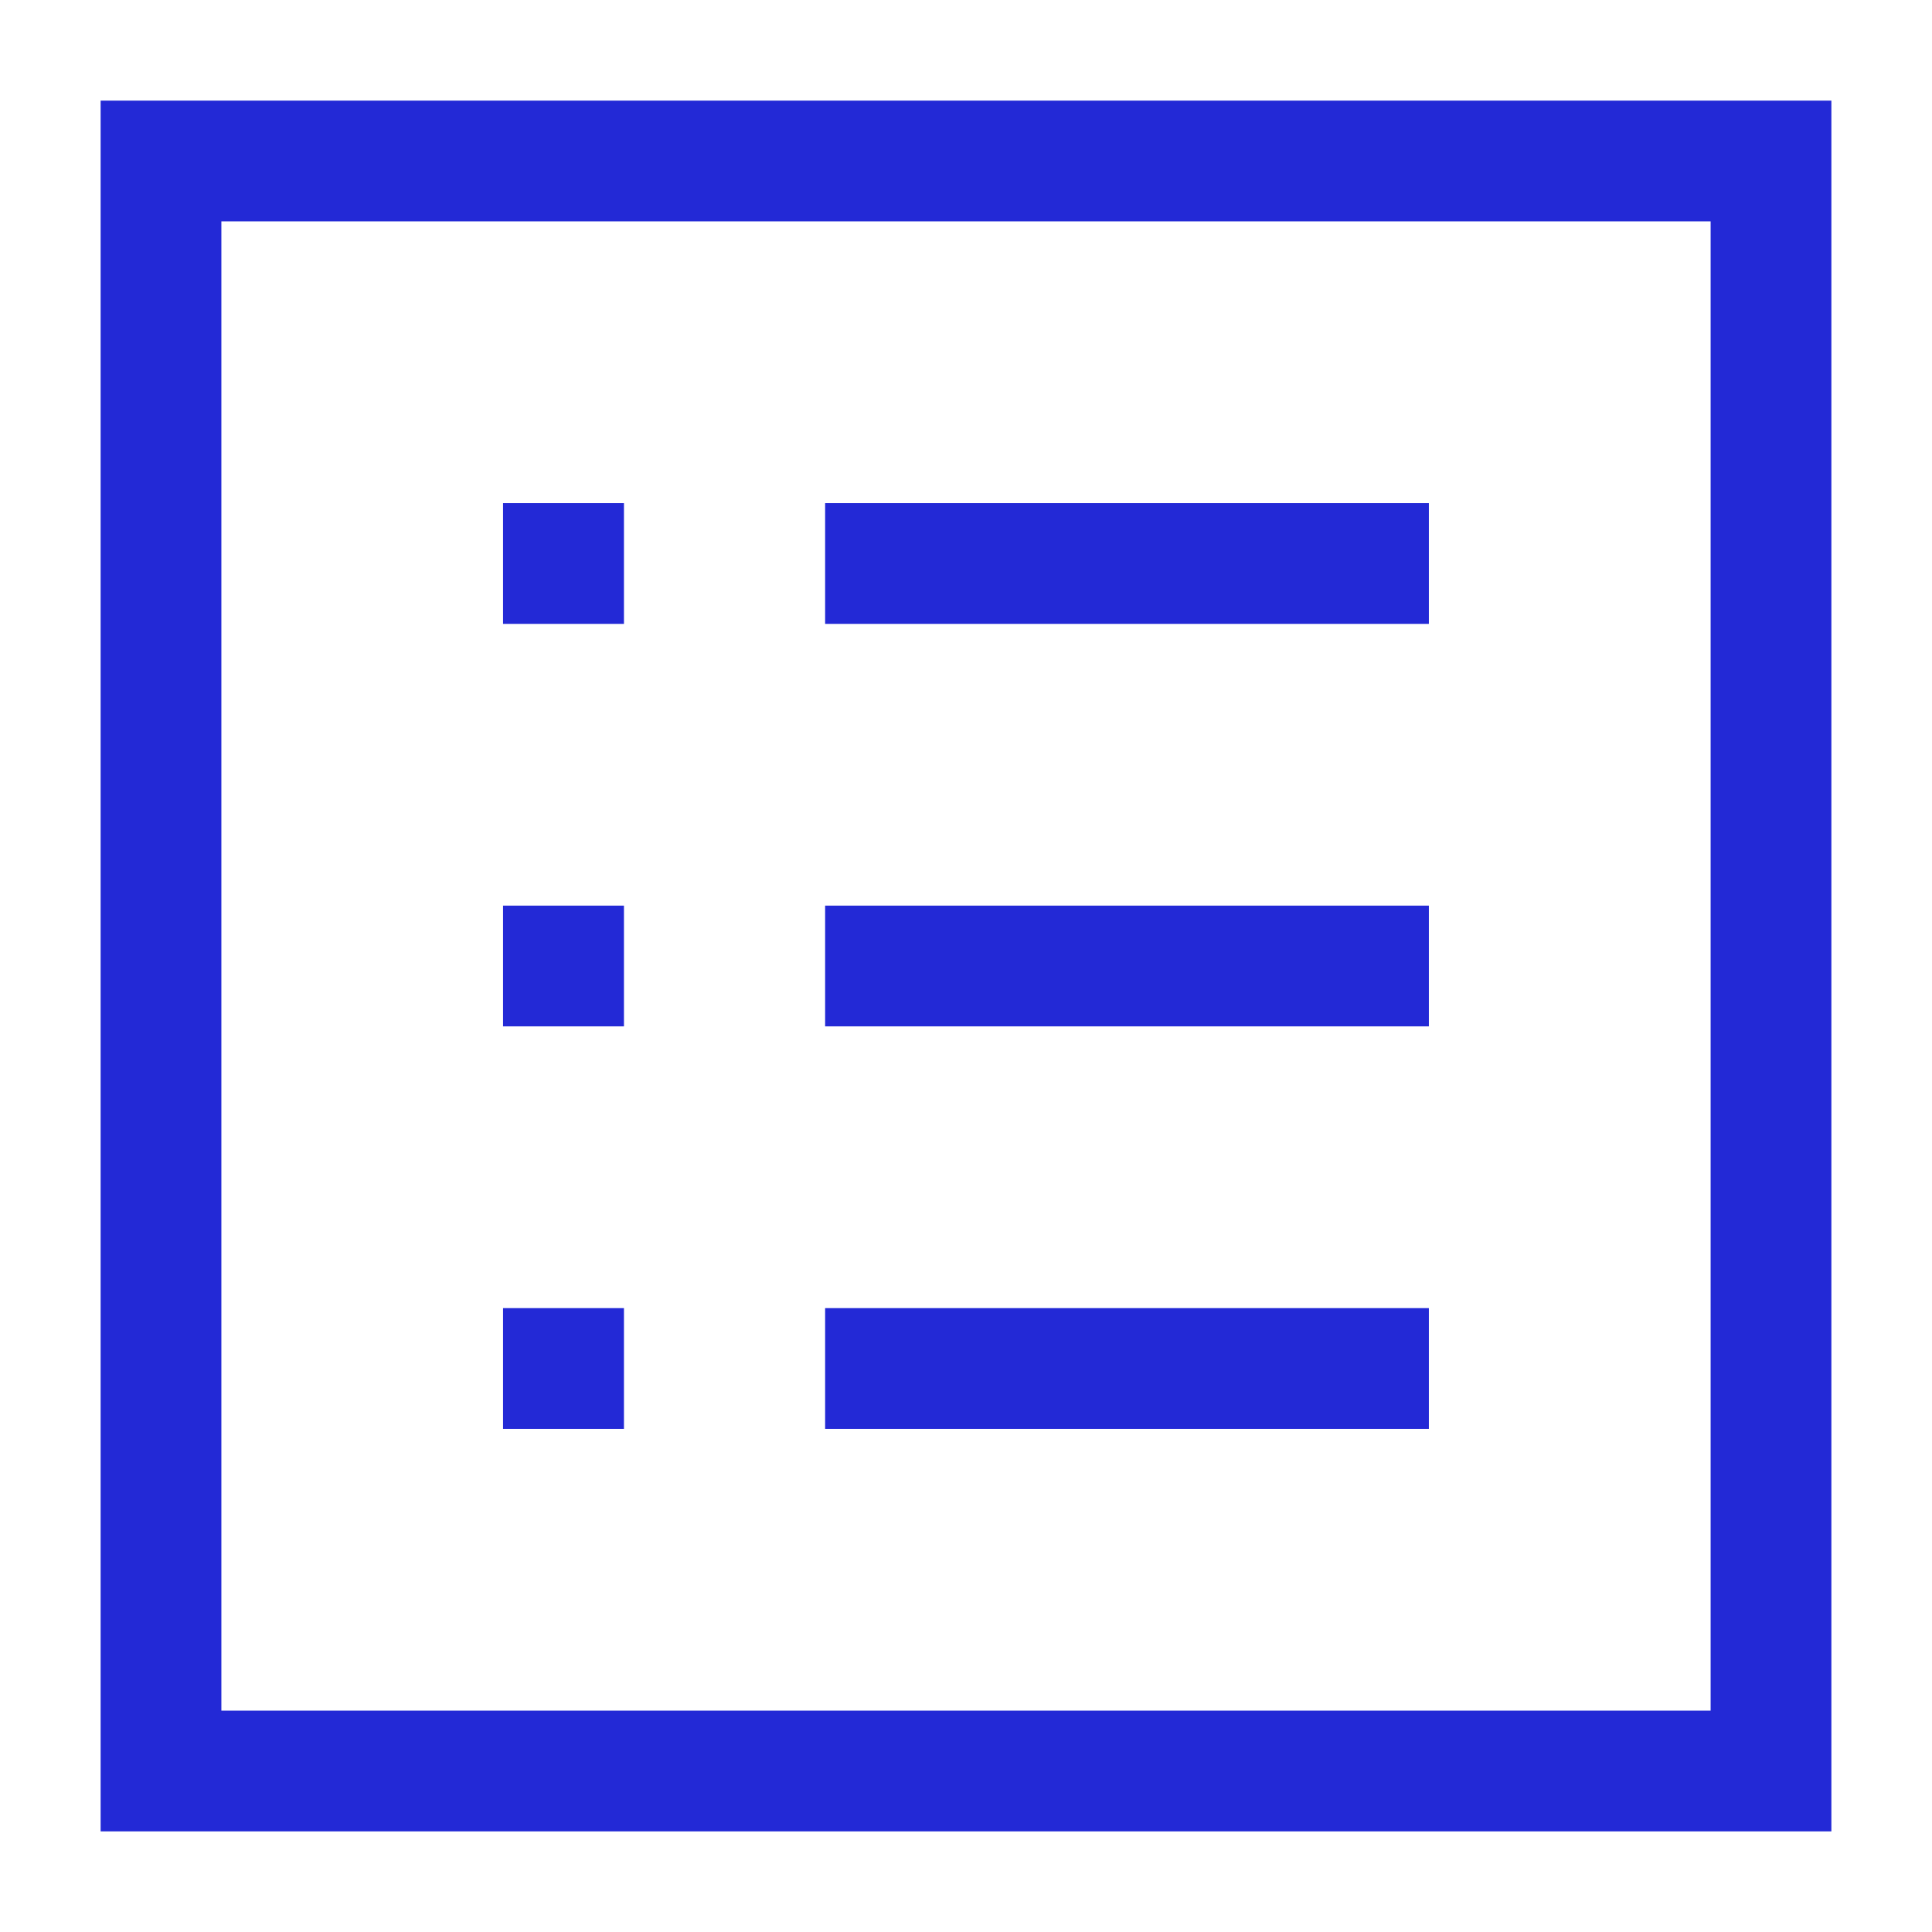
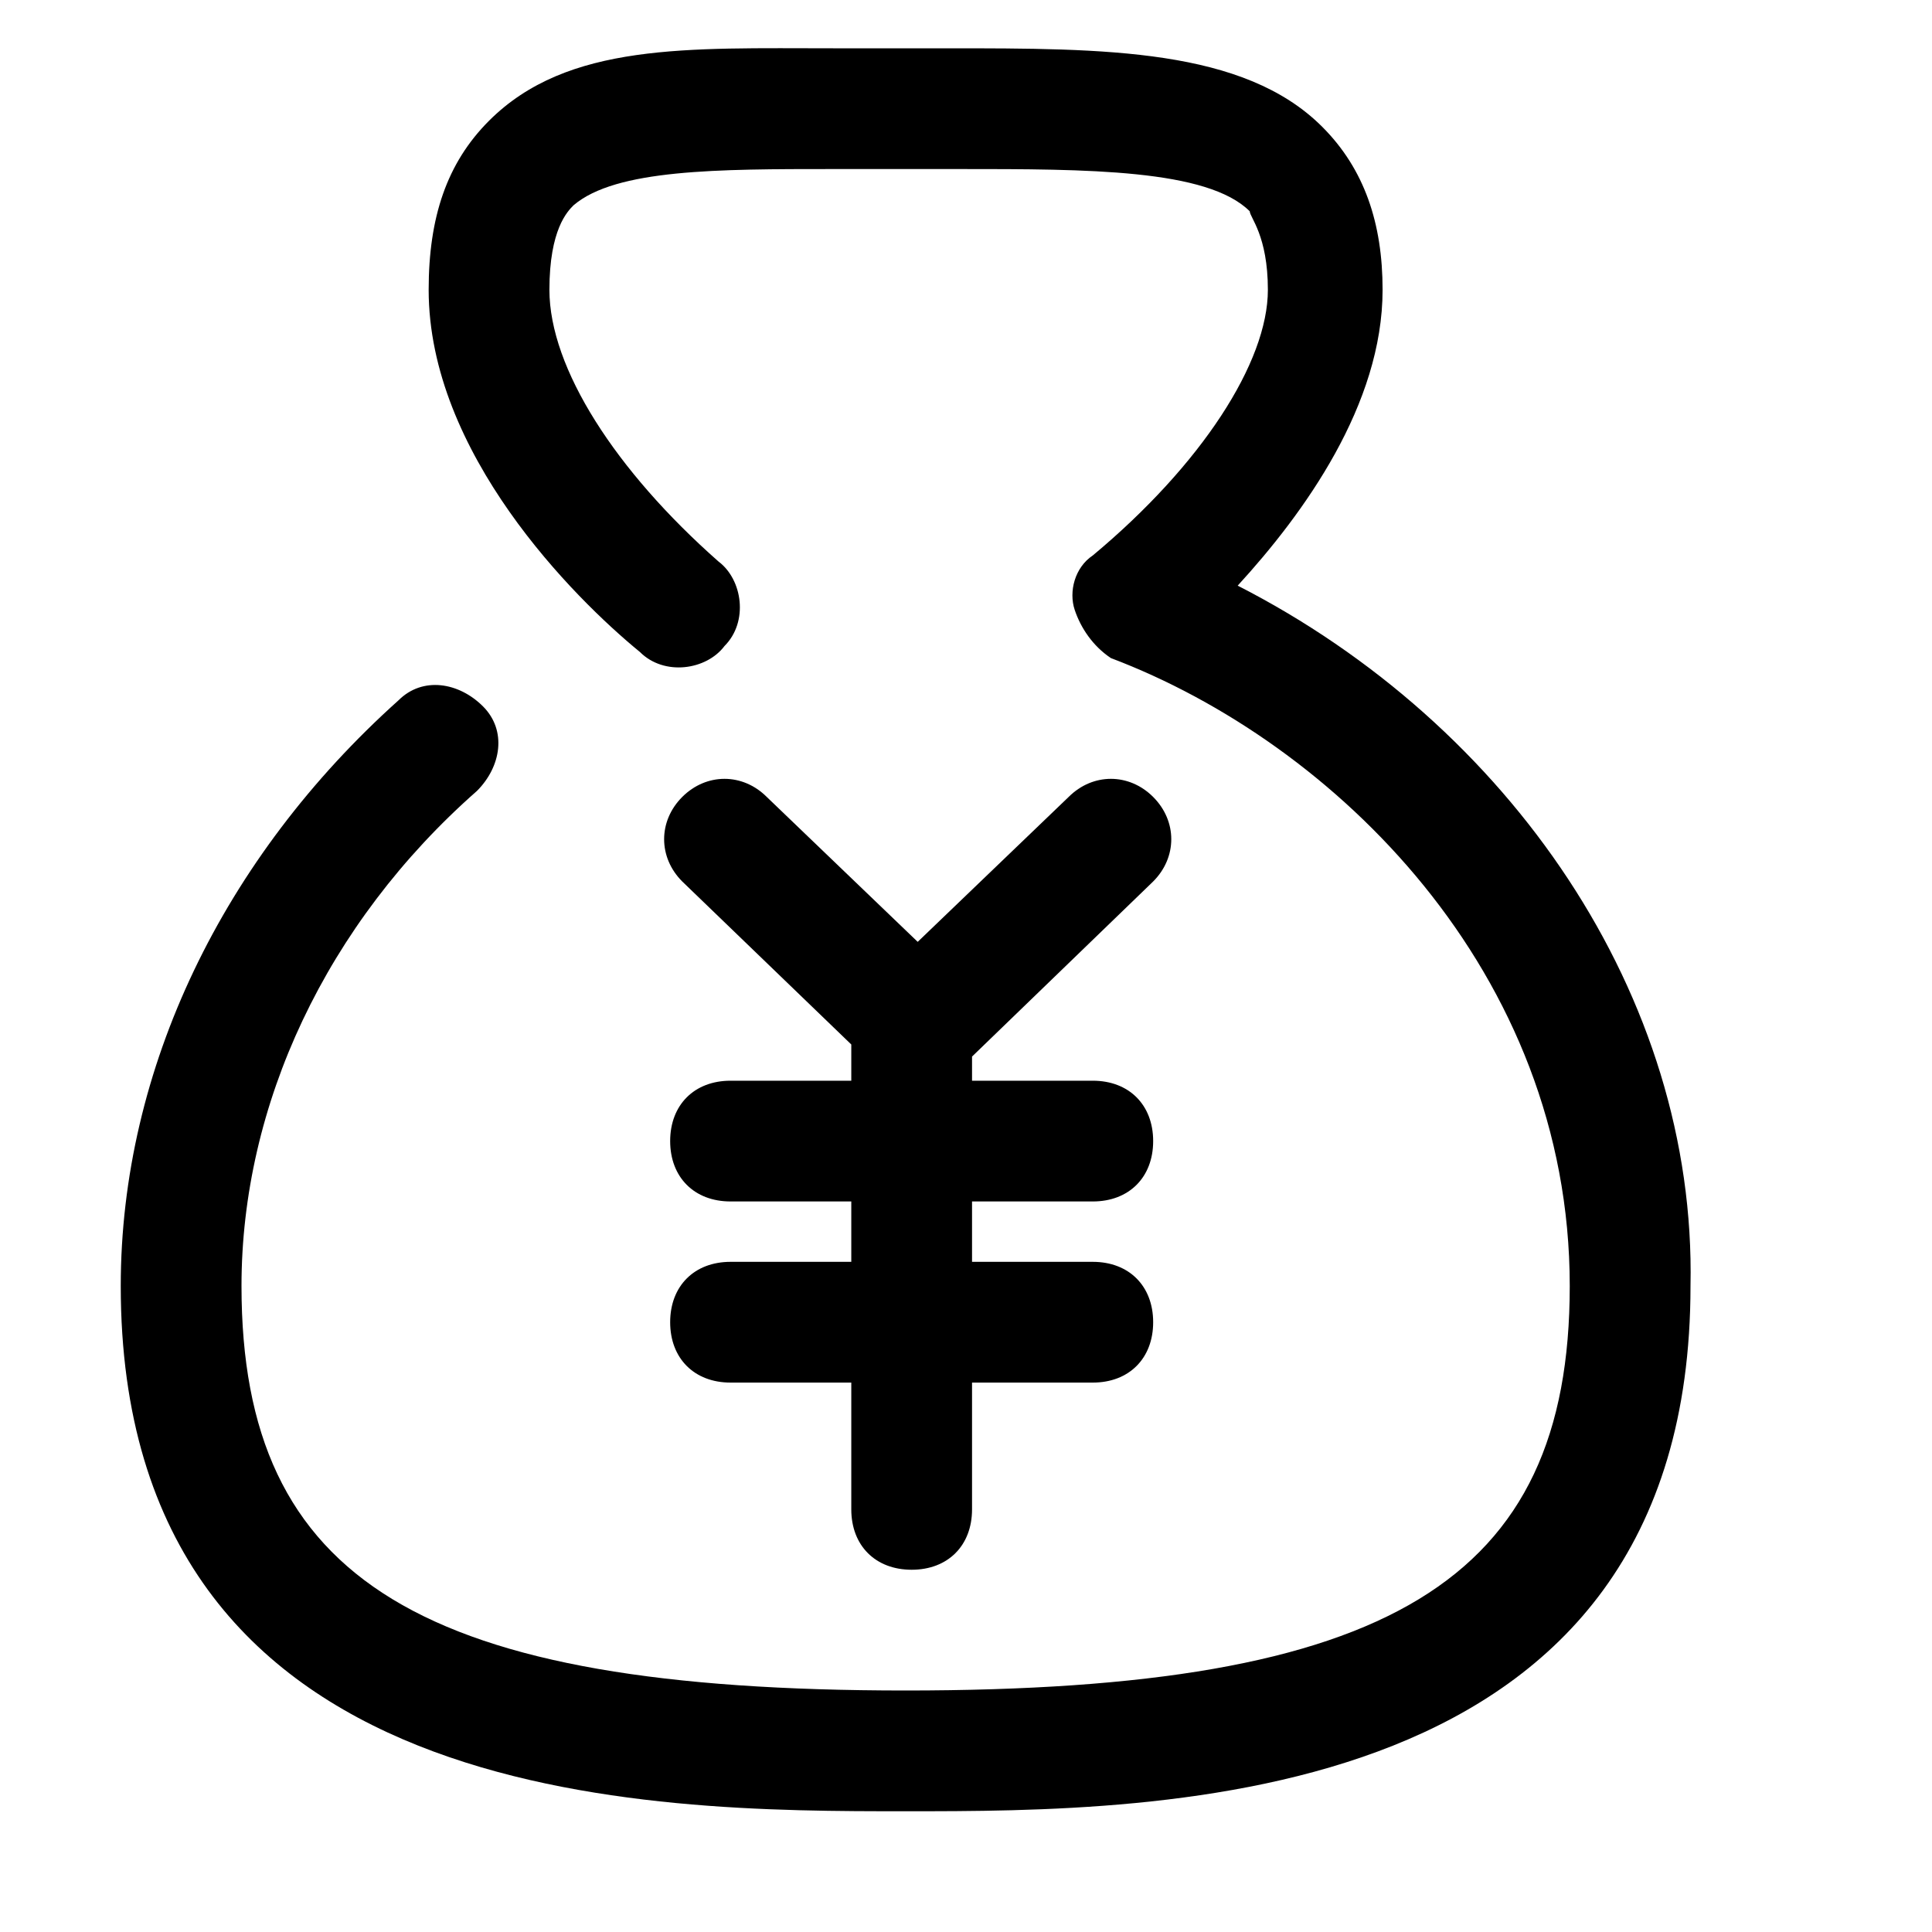
- <svg xmlns="http://www.w3.org/2000/svg" role="img" width="32px" height="32px" viewBox="0 0 24 24" aria-labelledby="dashboardIconTitle" stroke="#2329D6" stroke-width="1.5" stroke-linecap="square" stroke-linejoin="miter" fill="none" color="#2329D6">
-   <rect width="20" height="20" x="2" y="2" />
-   <path d="M11 7L17 7M11 12L17 12M11 17L17 17" />
-   <line x1="7" y1="7" x2="7" y2="7" />
-   <line x1="7" y1="12" x2="7" y2="12" />
-   <line x1="7" y1="17" x2="7" y2="17" />
+ <svg xmlns="http://www.w3.org/2000/svg" t="1654872594481" class="icon" viewBox="0 0 1024 1024" version="1.1" p-id="2758" width="200" height="200">
+   <defs>
+     <style type="text/css">@font-face { font-family: feedback-iconfont; src: url("//at.alicdn.com/t/font_1031158_u69w8yhxdu.woff2?t=1630033759944") format("woff2"), url("//at.alicdn.com/t/font_1031158_u69w8yhxdu.woff?t=1630033759944") format("woff"), url("//at.alicdn.com/t/font_1031158_u69w8yhxdu.ttf?t=1630033759944") format("truetype"); }
+ </style>
+   </defs>
+   <path d="M656 310.4c35.2-38.4 76.8-96 76.8-156.8 0-35.2-9.6-64-32-86.4-41.6-41.6-115.2-41.6-198.4-41.6l-22.4 0c-12.8 0-25.6 0-38.4 0-76.8 0-140.8-3.2-182.4 38.4-22.4 22.4-32 51.2-32 89.6 0 86.4 76.8 163.2 112 192 12.8 12.8 35.2 9.6 44.8-3.2 12.8-12.8 9.6-35.2-3.2-44.8-54.4-48-89.6-102.4-89.6-144 0-32 9.6-41.6 12.8-44.8 22.4-19.2 76.8-19.2 137.6-19.2 12.8 0 25.6 0 41.6 0l25.6 0c67.2 0 131.2 0 153.6 22.4C662.4 115.2 672 124.8 672 153.6c0 38.4-35.2 92.8-92.8 140.8-9.6 6.4-12.8 19.2-9.6 28.8 3.2 9.6 9.6 19.2 19.2 25.6 118.4 44.8 243.2 166.4 243.2 332.8 0 156.8-96 214.4-352 214.4s-352-57.6-352-214.4c0-96 44.8-192 124.8-262.4 12.8-12.8 16-32 3.2-44.8-12.8-12.8-32-16-44.8-3.2-92.8 83.2-147.2 195.2-147.2 310.4 0 278.4 281.6 278.4 416 278.4s416 0 416-278.4C899.2 528 800 384 656 310.4z" p-id="2759" />
+   <path d="M611.2 467.2c12.8-12.8 12.8-32 0-44.8-12.8-12.8-32-12.8-44.8 0l-80 76.8-80-76.8c-12.8-12.8-32-12.8-44.8 0-12.8 12.8-12.8 32 0 44.8l89.6 86.4 0 19.2-64 0c-19.2 0-32 12.8-32 32s12.8 32 32 32l64 0 0 32-64 0c-19.2 0-32 12.8-32 32s12.8 32 32 32l64 0L451.2 800c0 19.2 12.8 32 32 32s32-12.8 32-32l0-67.2 64 0c19.2 0 32-12.8 32-32s-12.8-32-32-32l-64 0 0-32 64 0c19.2 0 32-12.8 32-32s-12.8-32-32-32l-64 0 0-12.8L611.2 467.2z" p-id="2760" />
</svg>
